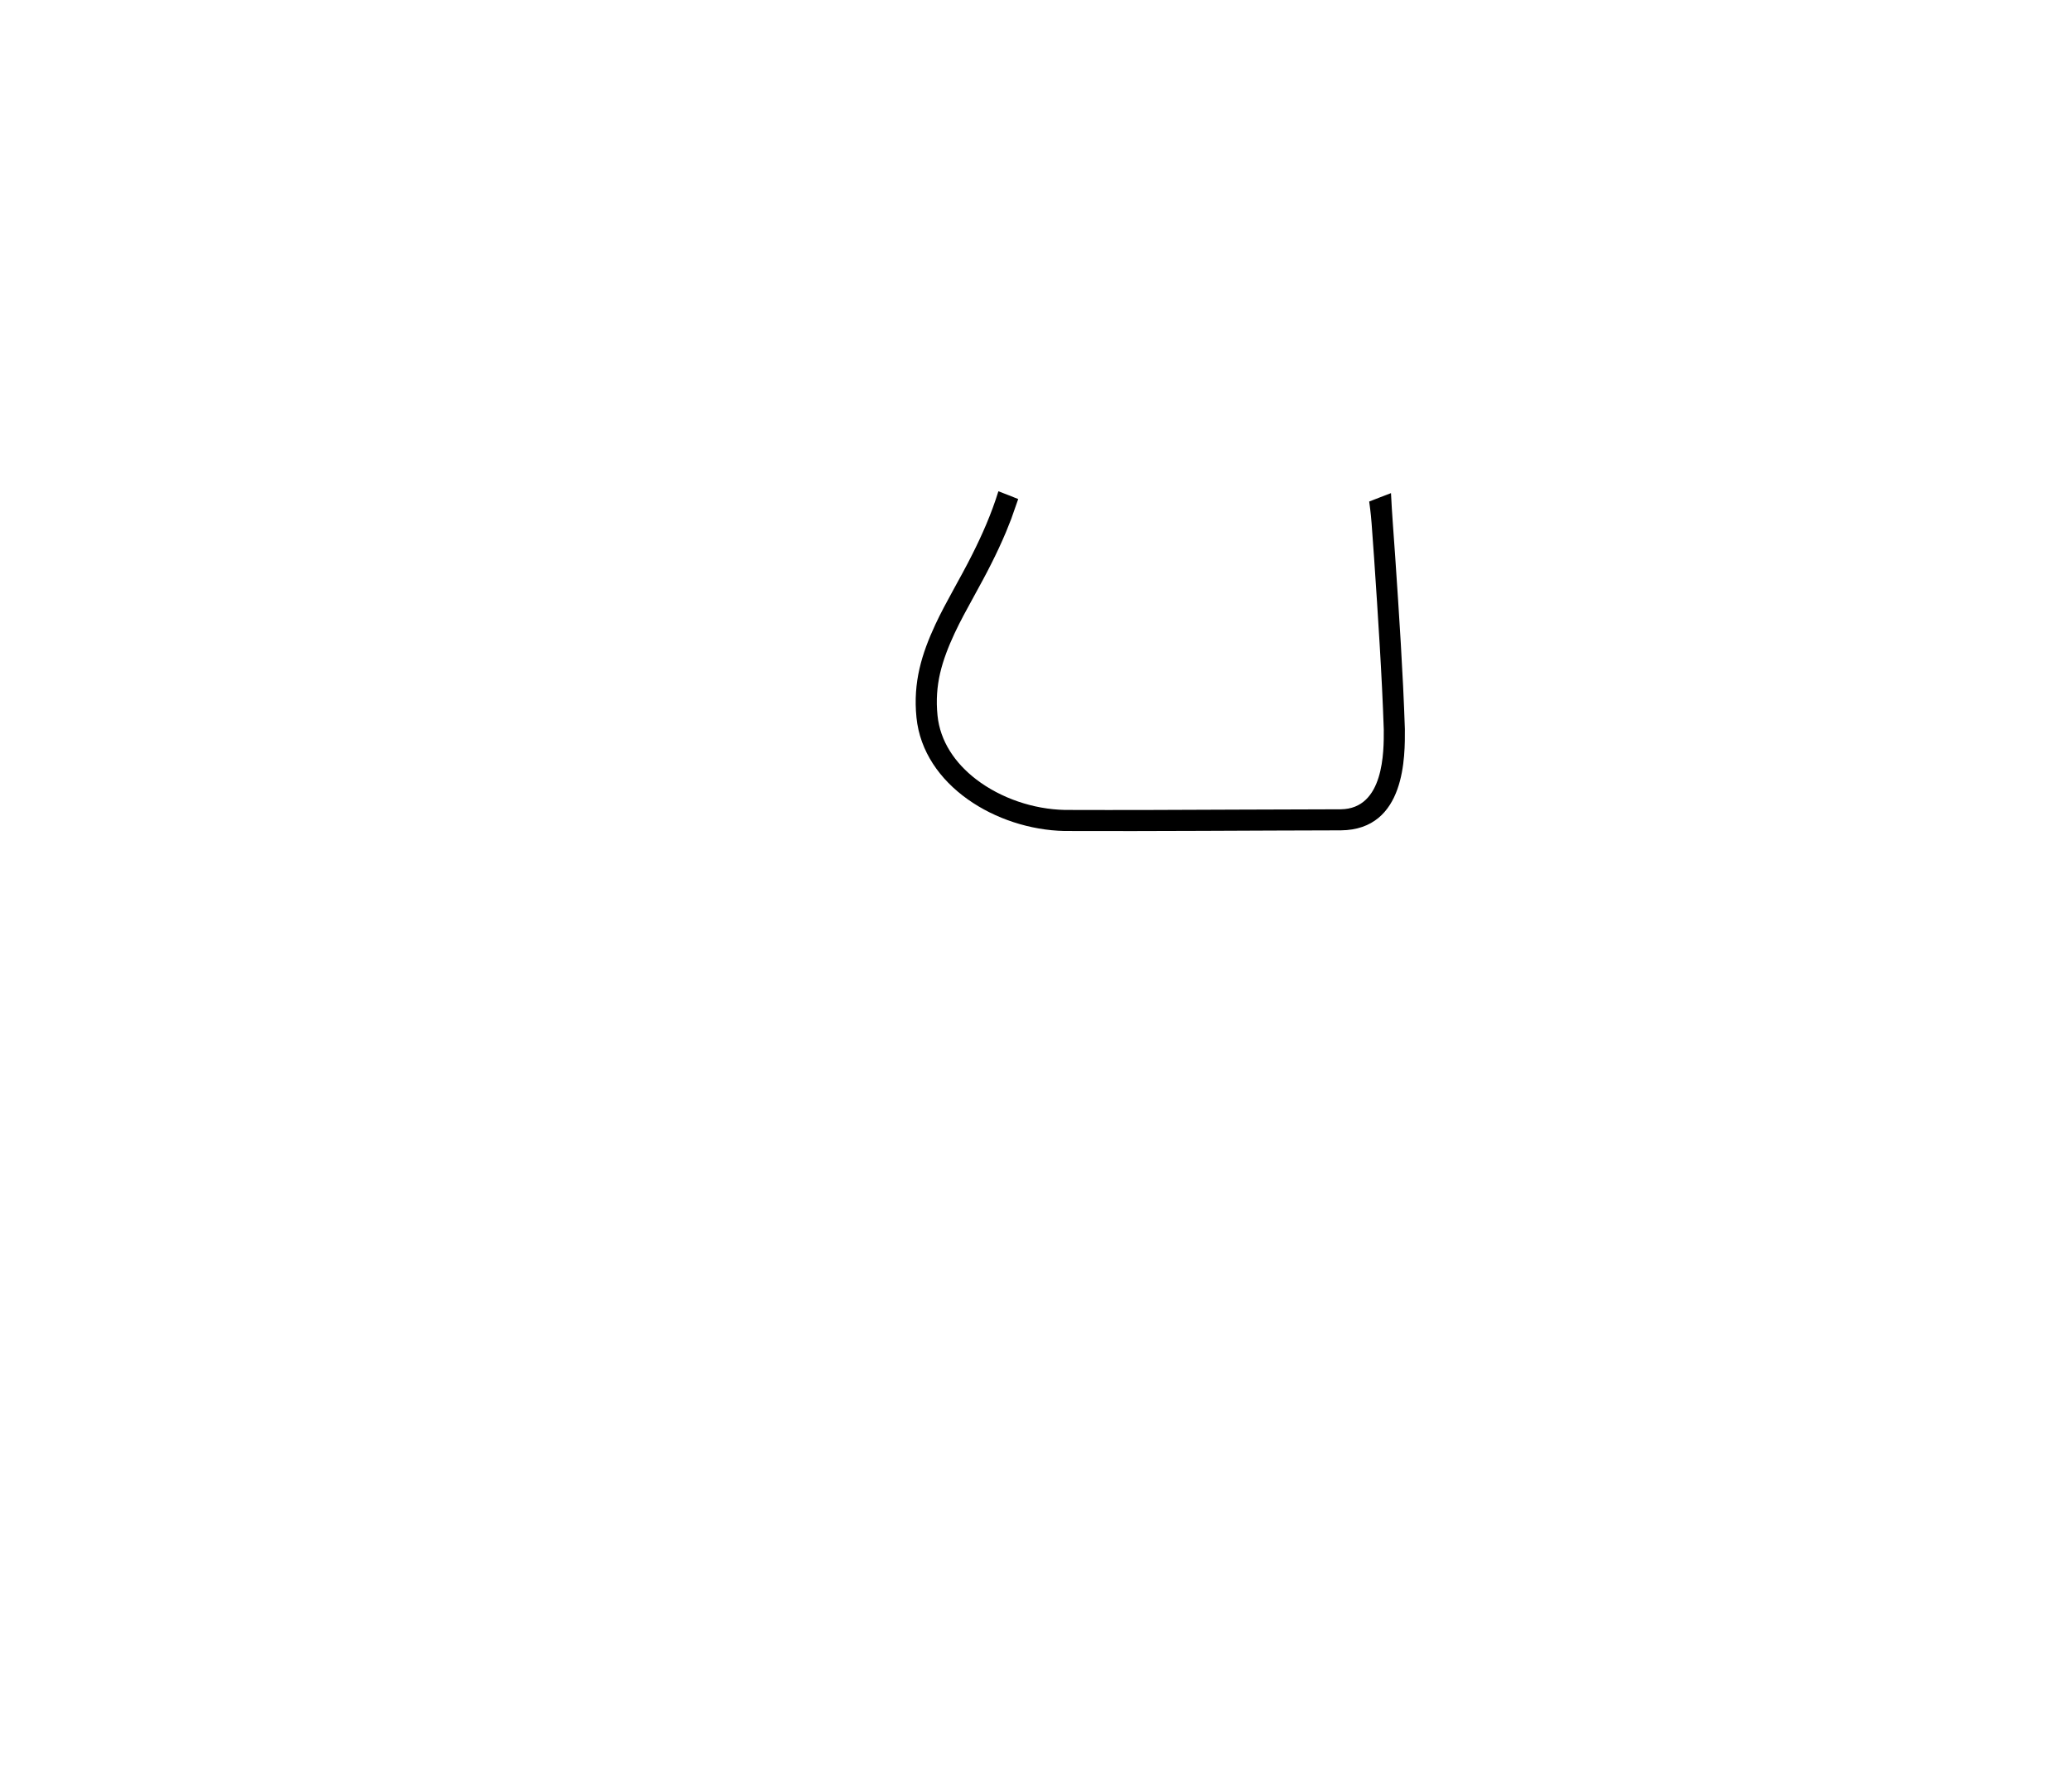
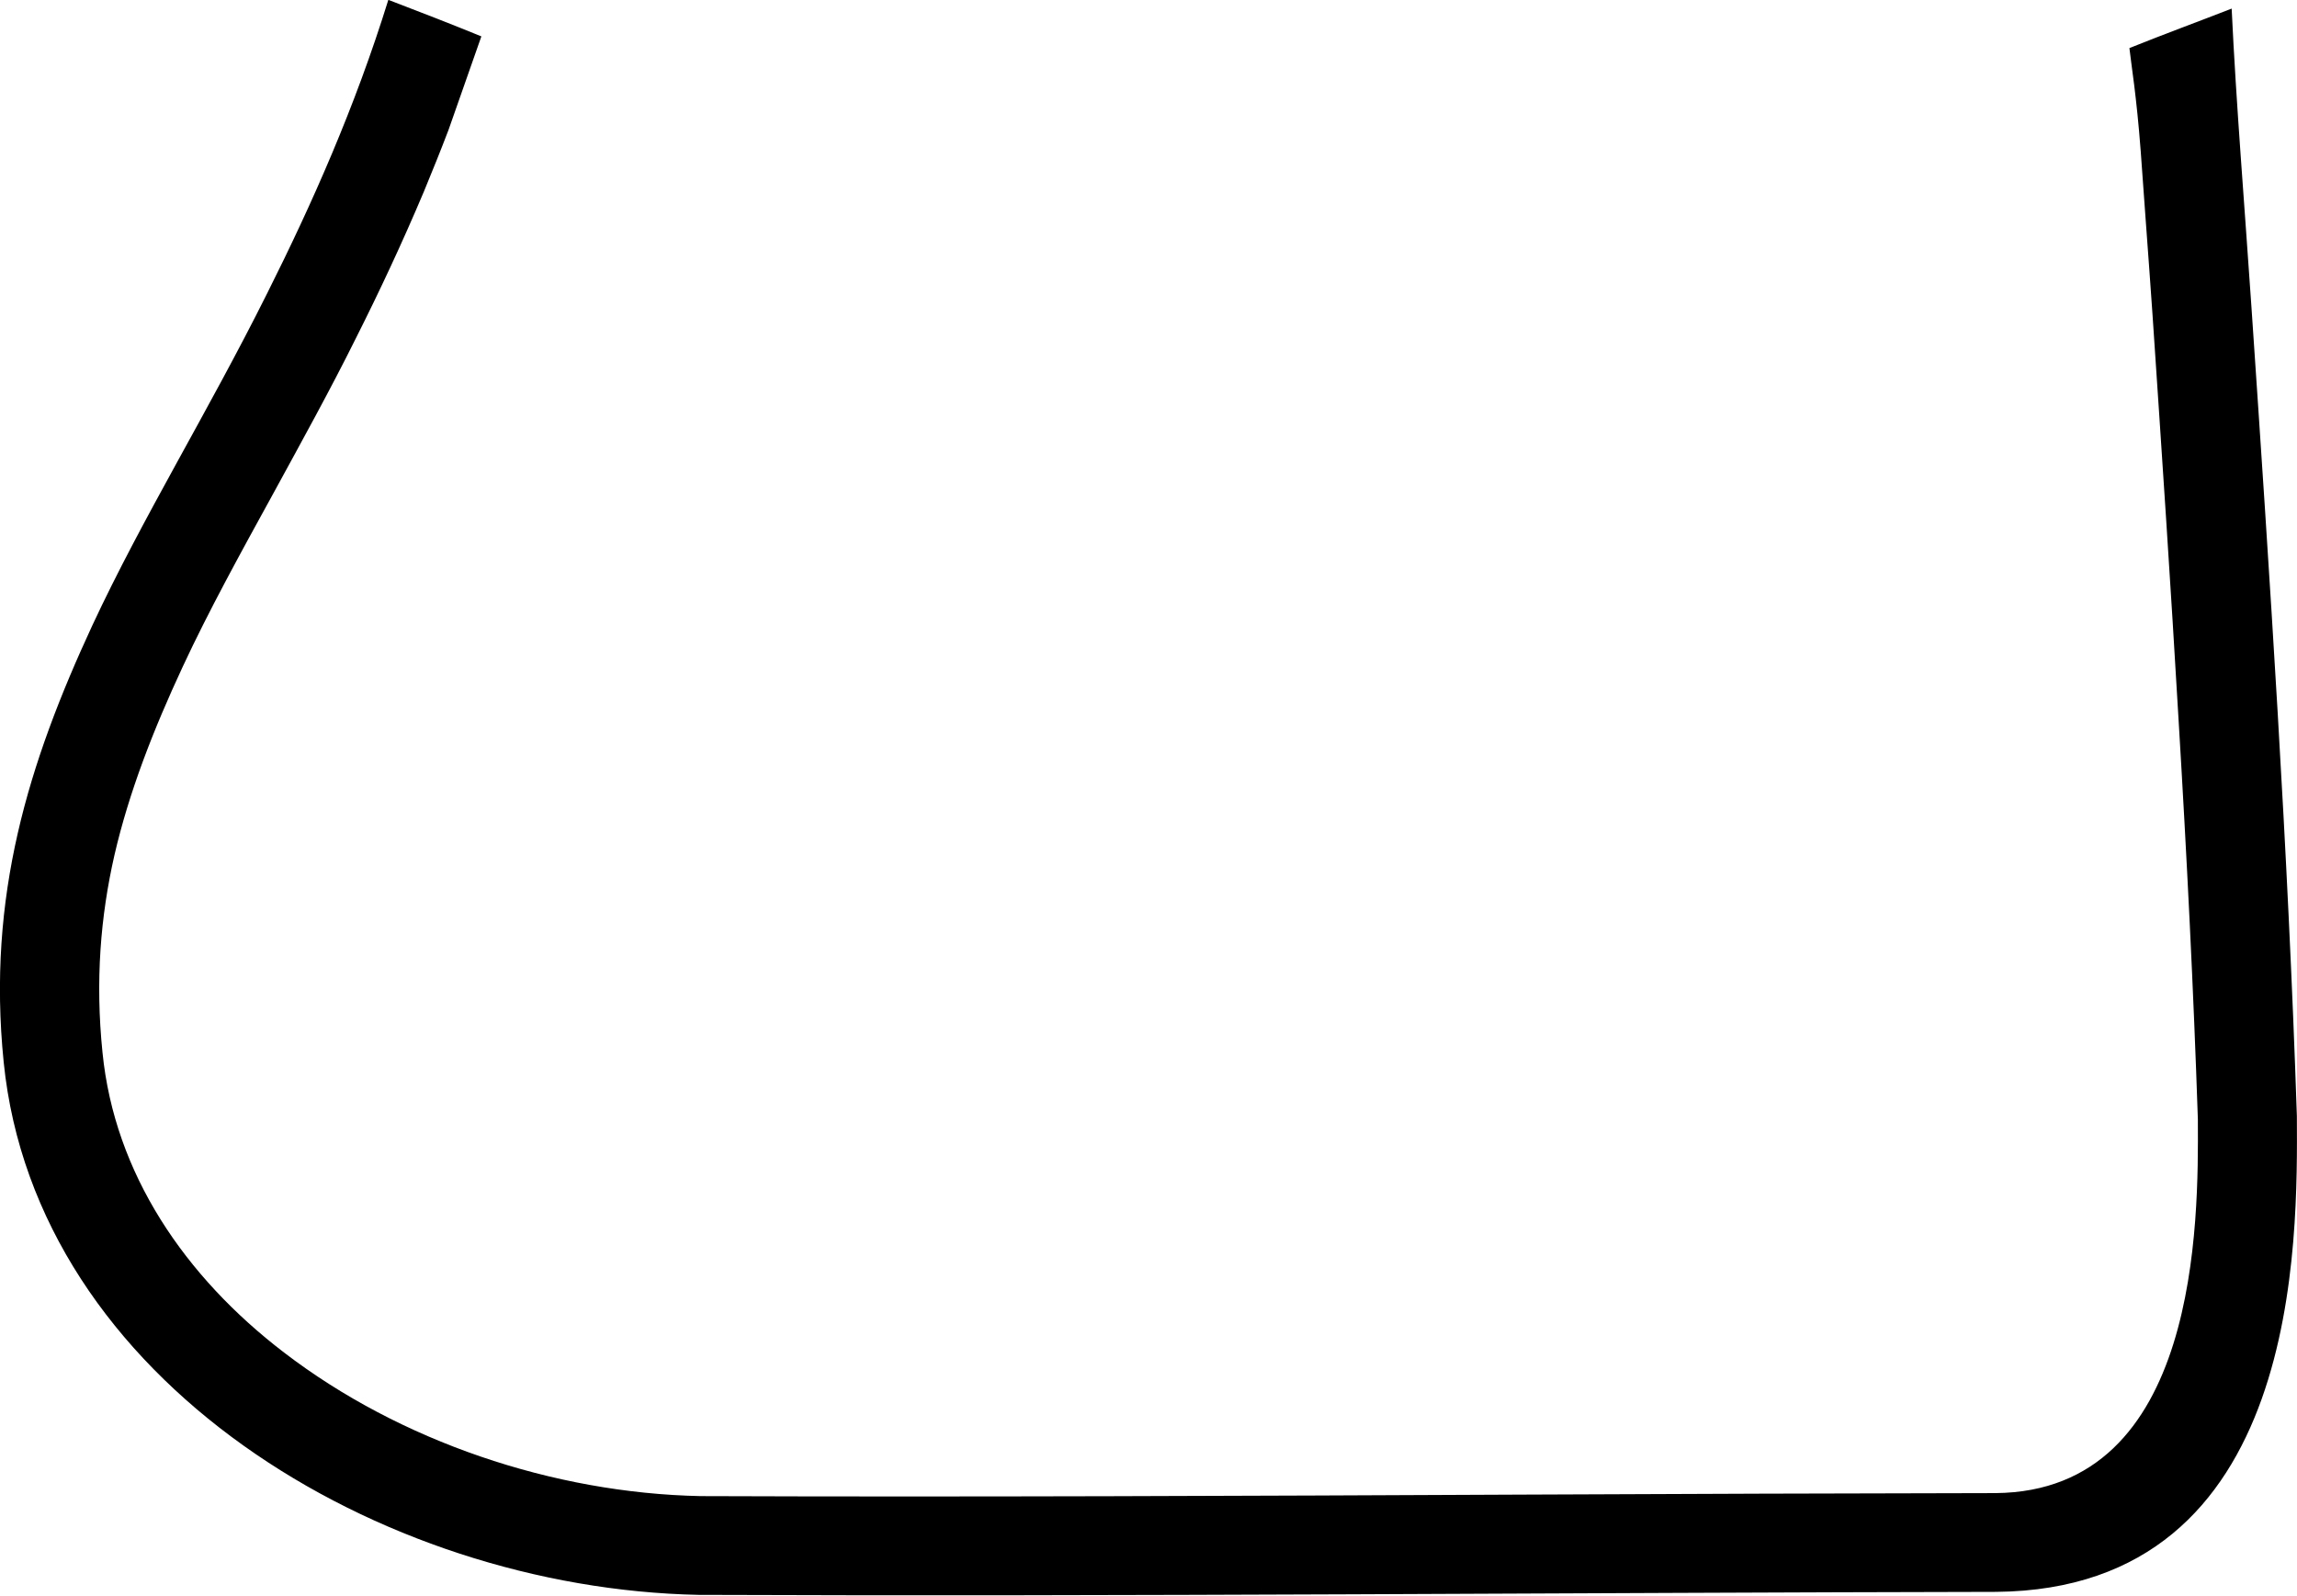
- <svg xmlns="http://www.w3.org/2000/svg" id="svg850" version="1.1" width="211.67mm" height="183.09mm" viewBox="0 0 211.67 183.09">
-   <g id="layer1" transform="translate(-39.509 -68.084)">
-     <path id="path930" d="m179.45 119.34c.83-.332 1.403-.539 2.227-.86.098 2.085.284 4.317.431 6.506.398 5.869.797 11.841.988 17.602.011 2.679.126 10.295-6.545 10.355-9.154.016-18.968.103-28.247.065-6.949-.142-14.427-4.66-15.125-11.596-.366-3.61.54-6.511 1.932-9.511 1.086-2.33 2.516-4.644 3.799-7.214.983-1.96 1.916-4.056 2.642-6.397.699.267 1.37.528 2.025.795l-.715 2.036c-.175.457-.355.904-.535 1.339-.48 1.138-.977 2.194-1.479 3.19-.562 1.132-1.19 2.265-1.796 3.376-.715 1.301-1.408 2.559-1.976 3.778-.644 1.383-1.168 2.728-1.485 4.094-.306 1.339-.42 2.744-.262 4.301.262 2.64 1.796 4.884 3.952 6.533 2.522 1.933 5.857 3.06 9.066 3.125 5.851.022 11.921-.005 17.904-.033 3.471-.016 6.916-.027 10.284-.033 4.443-.038 4.416-5.929 4.405-8.106v-.033c-.093-2.777-.24-5.706-.42-8.7-.164-2.82-.366-5.831-.568-8.825-.038-.561-.093-1.301-.147-2.042-.038-.501-.071-1.002-.109-1.508-.093-1.22-.202-1.846-.246-2.238z" fill-rule="evenodd" />
+ <svg xmlns="http://www.w3.org/2000/svg" id="svg5" version="1.1" viewBox="0 0 91.687 63.682">
+   <g id="layer1" transform="translate(-65.445 -124.93)">
+     <path id="path1329" d="m150.44 126.85c1.521-.609 2.572-.988 4.084-1.577.18 3.824.52 7.917.791 11.93.731 10.762 1.461 21.714 1.812 32.277.02 4.912.23 18.879-12.001 18.989-16.786.03-34.782.19-51.798.12-12.742-.26-26.455-8.546-27.736-21.265-.671-6.619.991-11.94 3.543-17.441 1.992-4.273 4.614-8.516 6.966-13.228 1.802-3.594 3.513-7.438 4.845-11.731 1.281.489 2.512.968 3.713 1.458l-1.311 3.734c-.32.839-.651 1.657-.981 2.456-.881 2.087-1.792 4.023-2.712 5.85-1.031 2.077-2.182 4.153-3.293 6.19-1.311 2.386-2.582 4.692-3.623 6.929-1.181 2.536-2.142 5.002-2.723 7.508-.561 2.456-.771 5.032-.48 7.887.48 4.842 3.293 8.955 7.247 11.98 4.624 3.544 10.74 5.611 16.625 5.731 10.73.04 21.86-.01 32.831-.06 6.366-.03 12.682-.05 18.858-.06 8.148-.07 8.098-10.872 8.078-14.865v-.06c-.17-5.092-.44-10.463-.771-15.954-.3-5.171-.671-10.692-1.041-16.183-.07-1.028-.17-2.386-.27-3.744-.07-.918-.13-1.837-.2-2.765-.17-2.236-.37-3.384-.45-4.103z" fill-rule="evenodd" />
  </g>
</svg>
